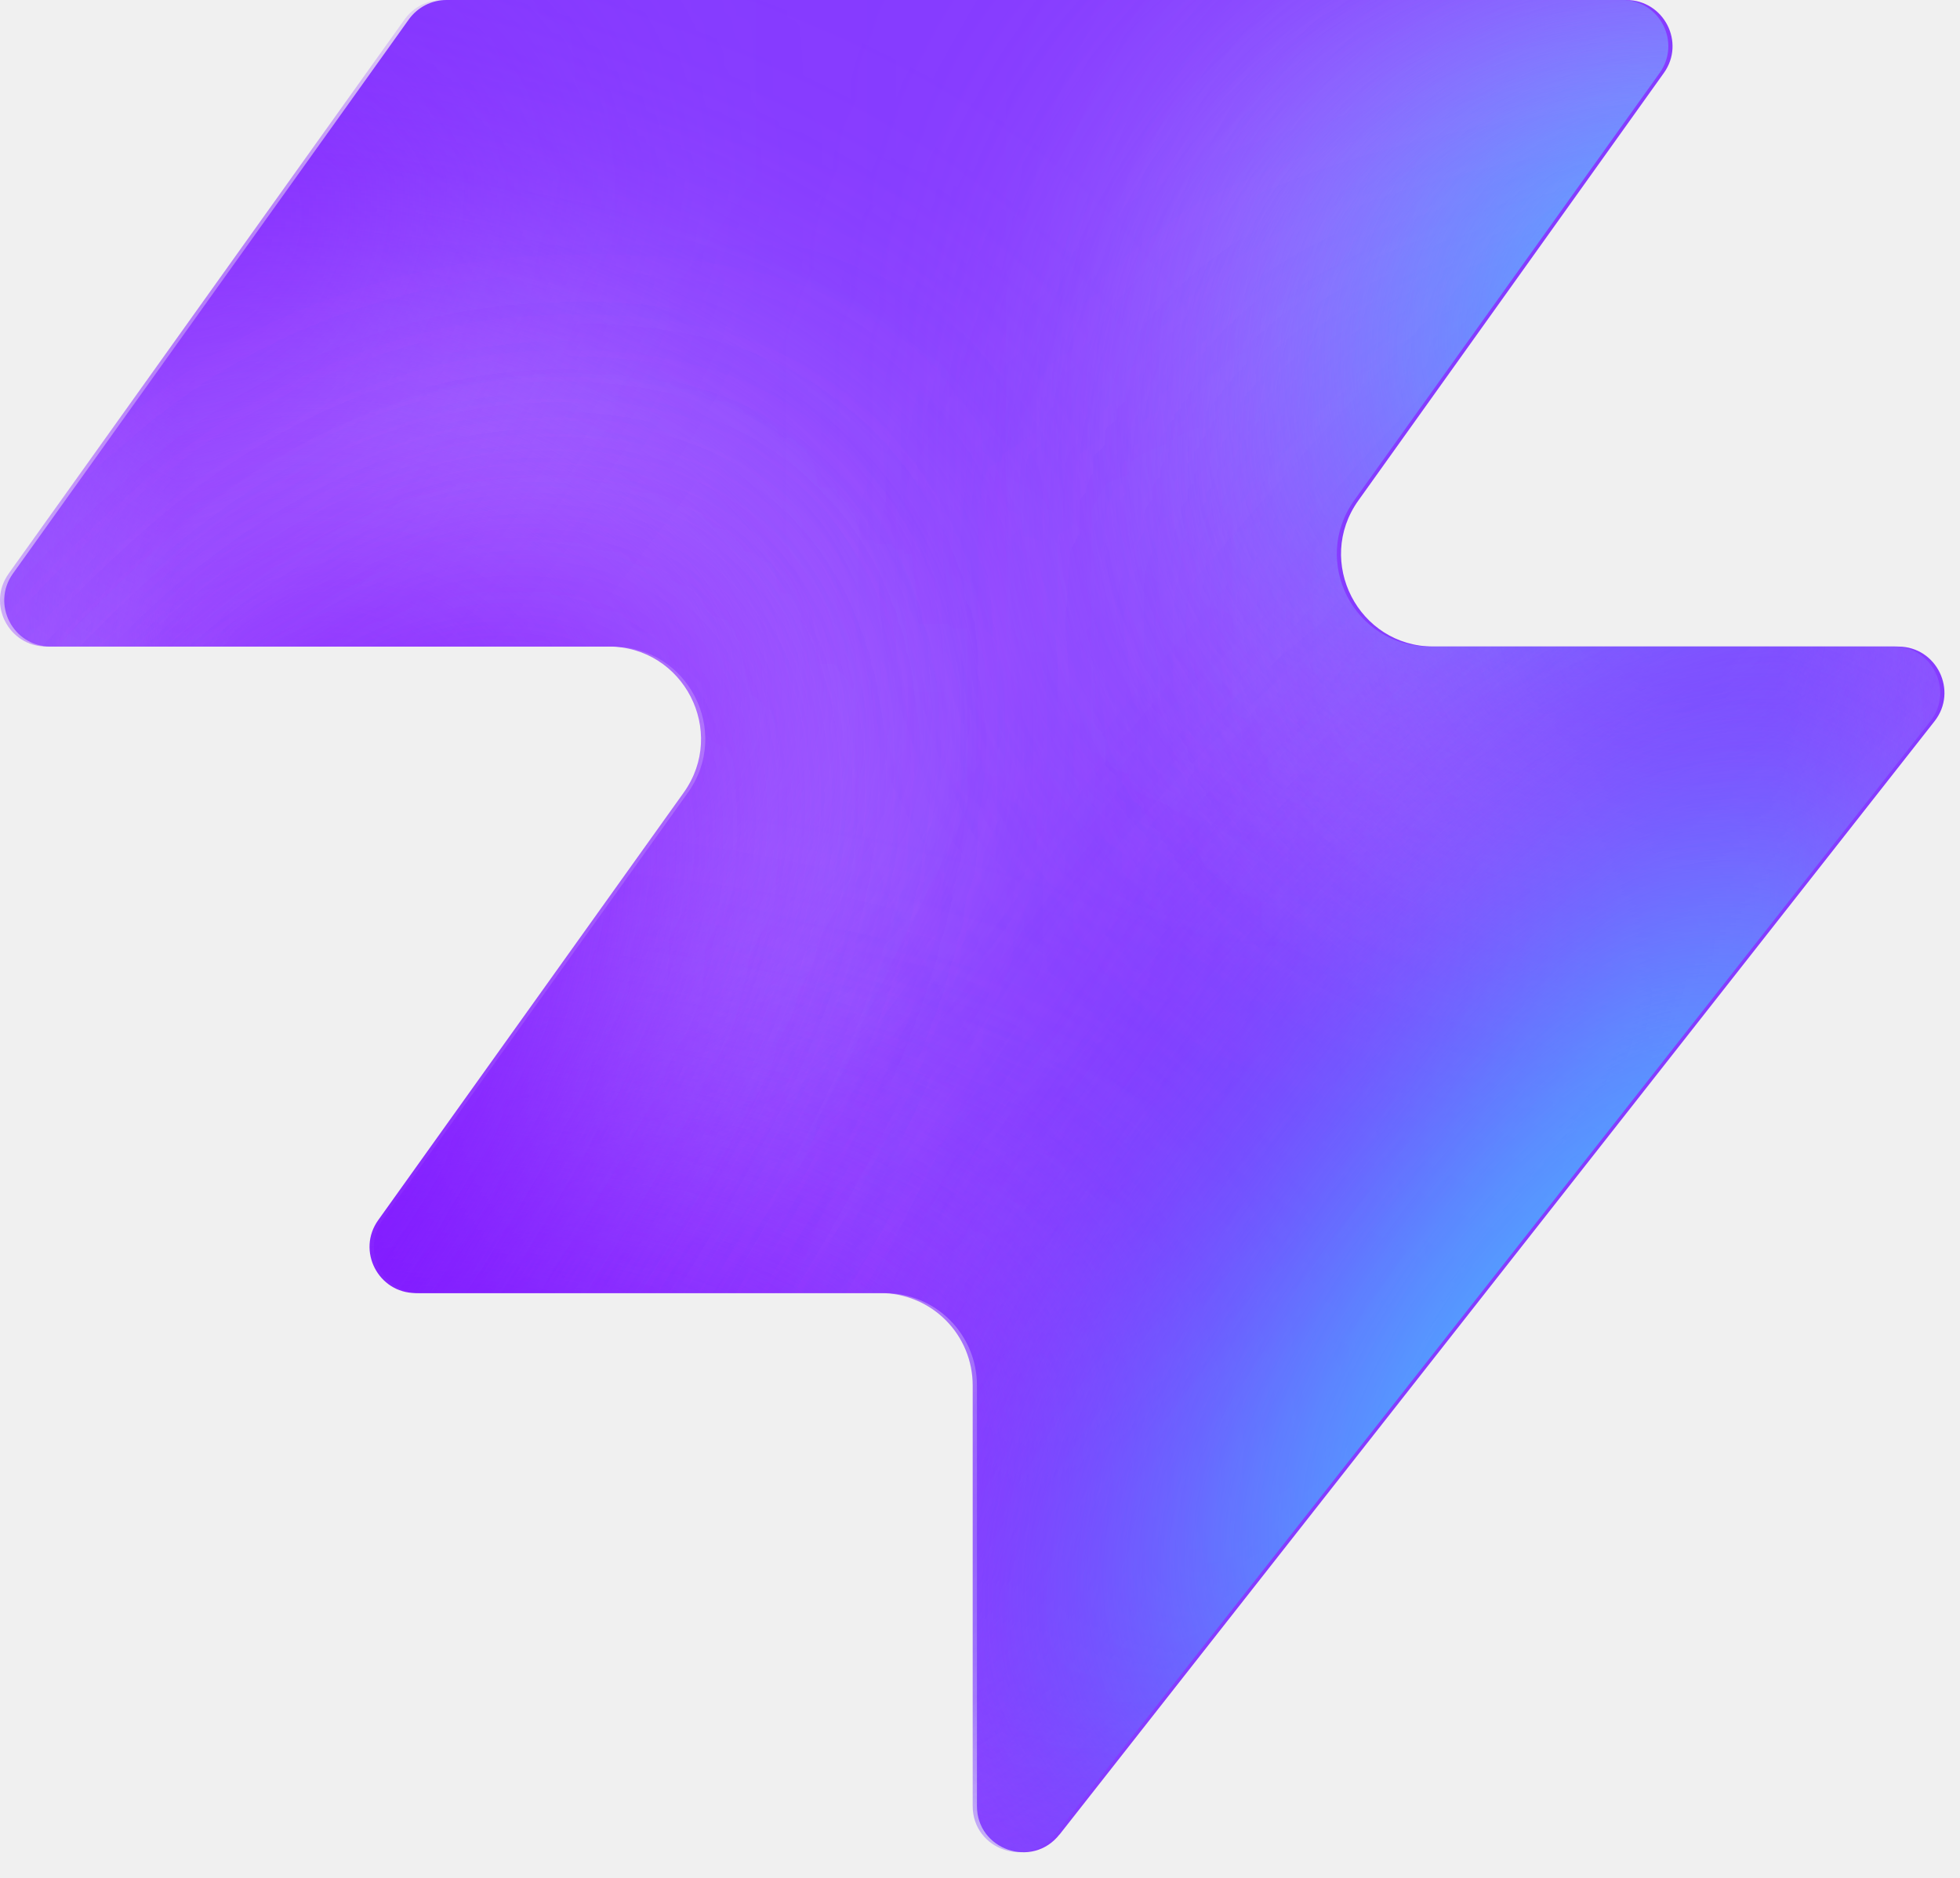
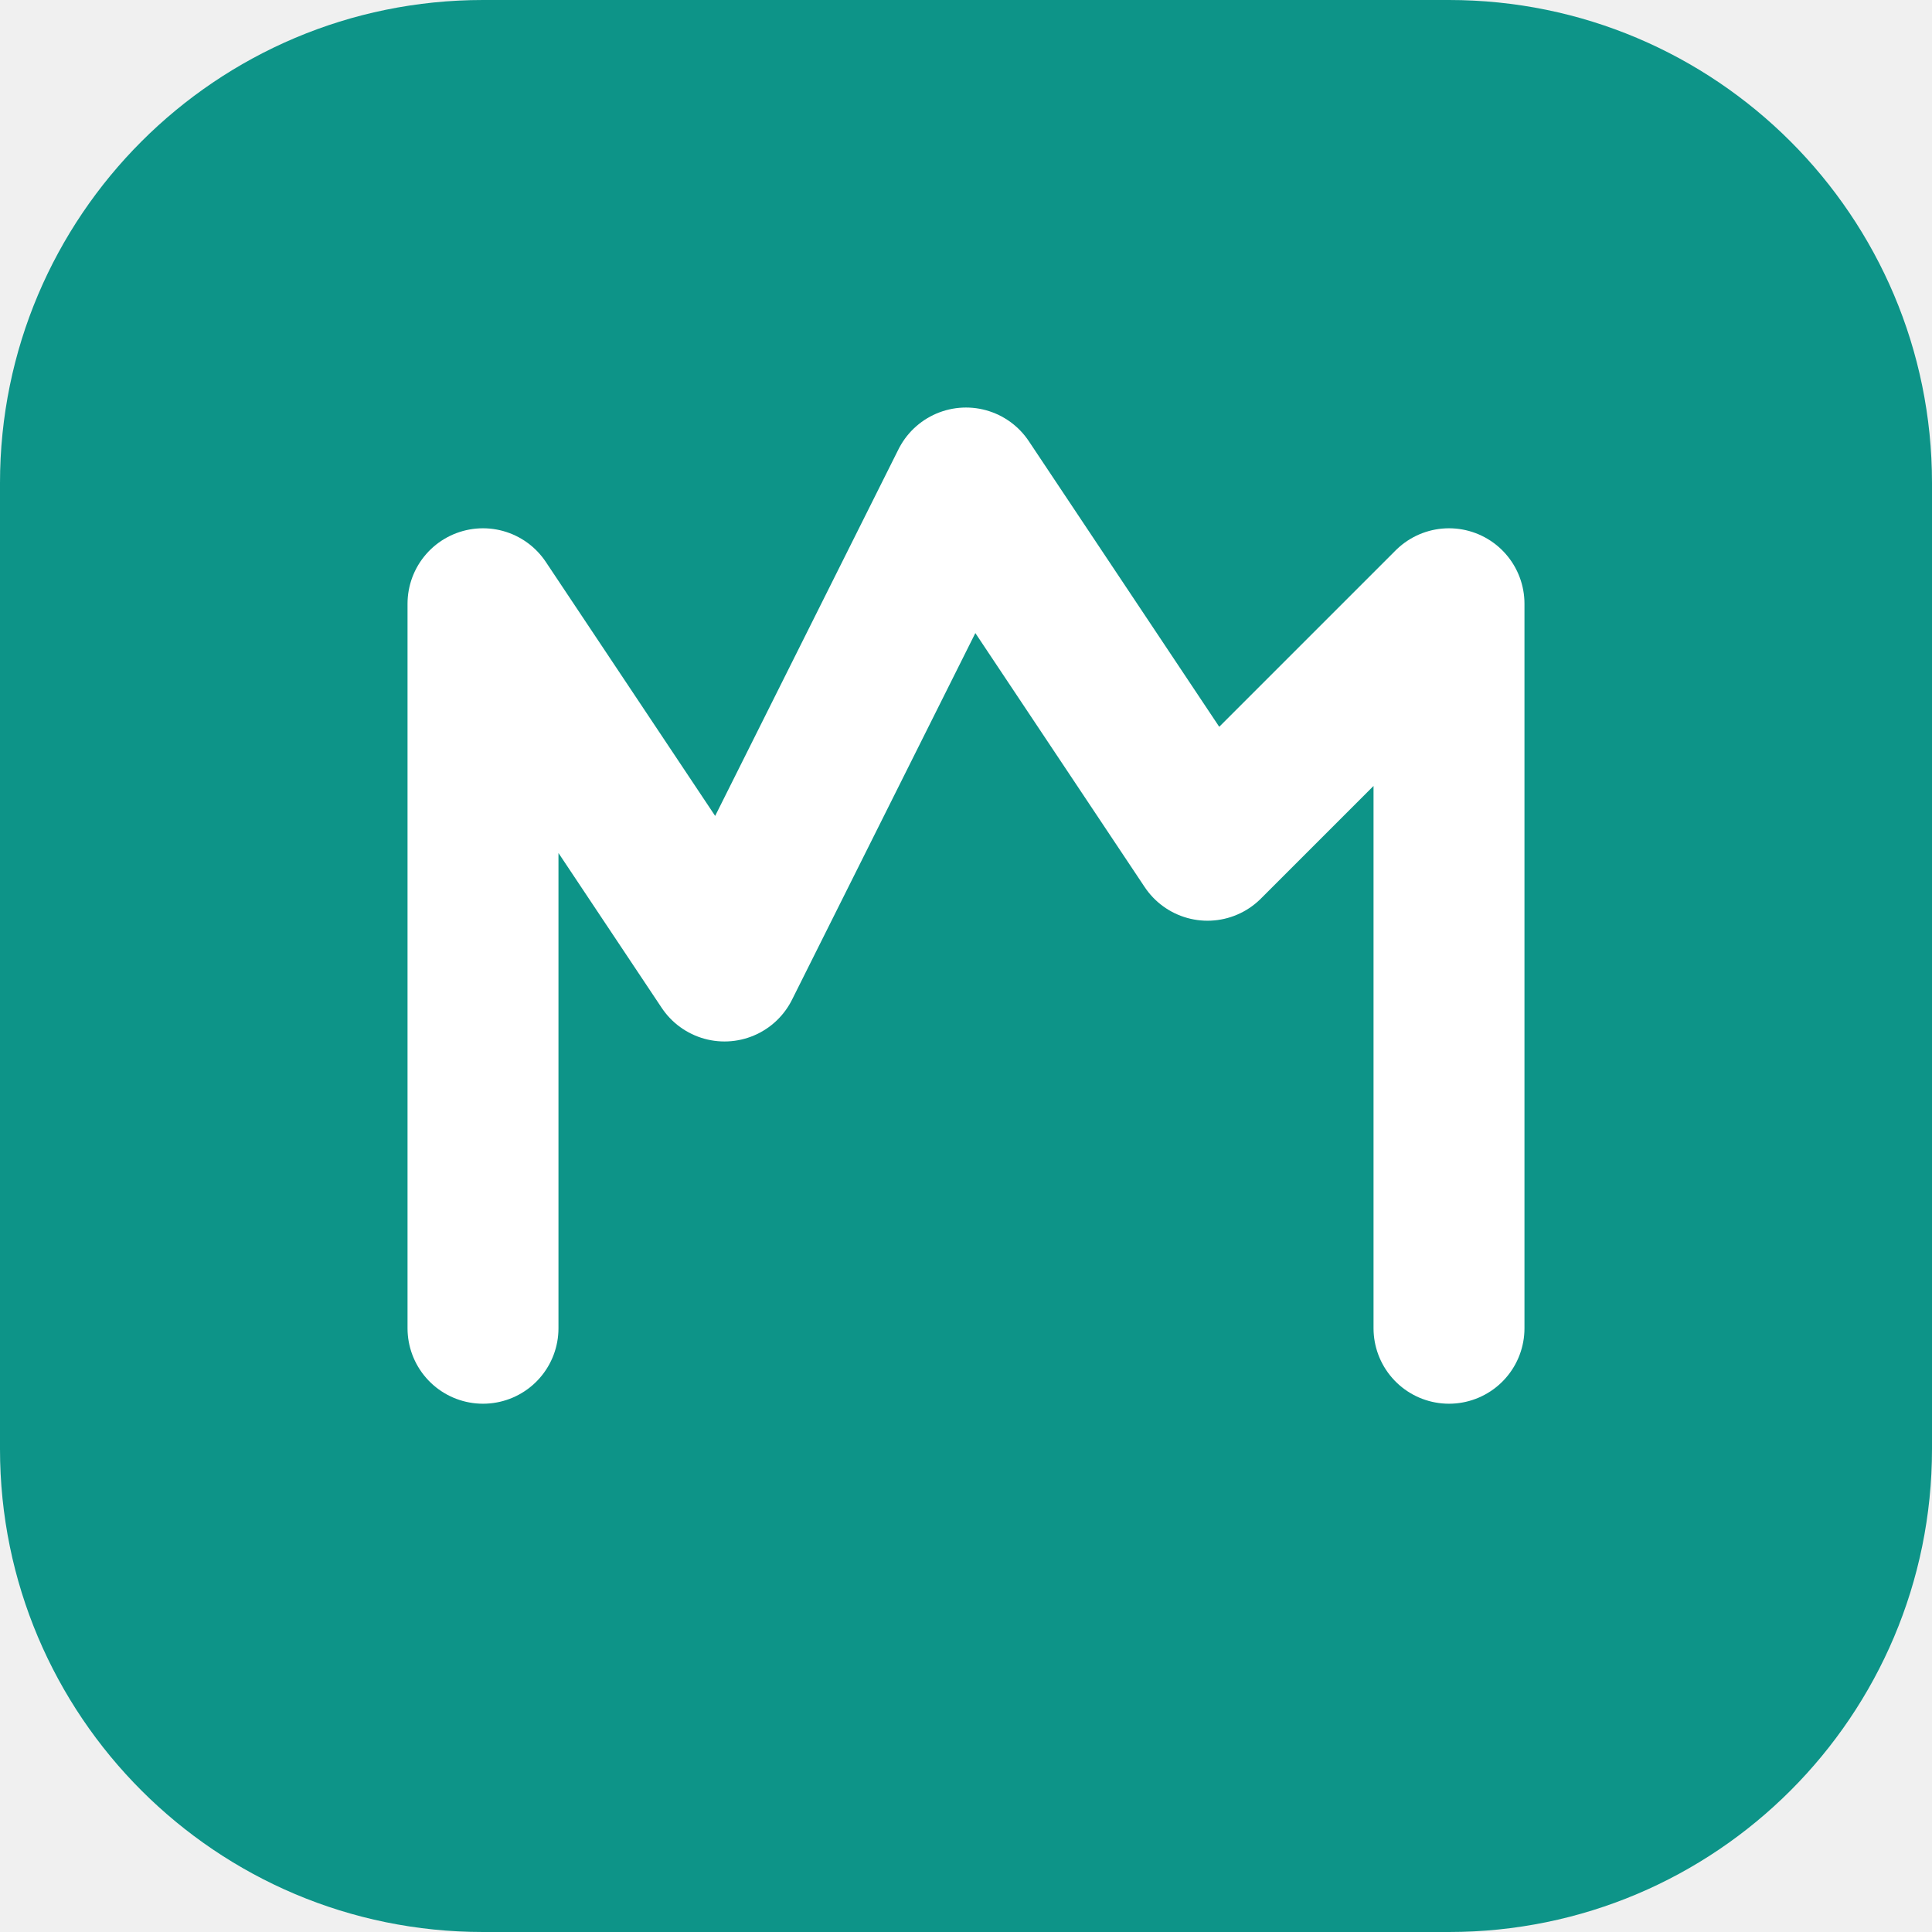
- <svg xmlns="http://www.w3.org/2000/svg" width="48" height="46" fill="none" viewBox="0 0 48 46">
-   <path fill="#863bff" d="M25.946 44.938c-.664.845-2.021.375-2.021-.698V33.937a2.26 2.26 0 0 0-2.262-2.262H10.287c-.92 0-1.456-1.04-.92-1.788l7.48-10.471c1.07-1.497 0-3.578-1.842-3.578H1.237c-.92 0-1.456-1.04-.92-1.788L10.013.474c.214-.297.556-.474.92-.474h28.894c.92 0 1.456 1.04.92 1.788l-7.48 10.471c-1.07 1.498 0 3.579 1.842 3.579h11.377c.943 0 1.473 1.088.89 1.83L25.947 44.94z" style="fill:#863bff;fill:color(display-p3 .525 .23 1);fill-opacity:1" />
-   <mask id="a" width="48" height="46" x="0" y="0" maskUnits="userSpaceOnUse" style="mask-type:alpha">
-     <path fill="#000" d="M25.842 44.938c-.664.844-2.021.375-2.021-.698V33.937a2.26 2.26 0 0 0-2.262-2.262H10.183c-.92 0-1.456-1.04-.92-1.788l7.48-10.471c1.07-1.498 0-3.579-1.842-3.579H1.133c-.92 0-1.456-1.04-.92-1.787L9.91.473c.214-.297.556-.474.92-.474h28.894c.92 0 1.456 1.04.92 1.788l-7.48 10.471c-1.07 1.498 0 3.578 1.842 3.578h11.377c.943 0 1.473 1.088.89 1.832L25.843 44.94z" style="fill:#000;fill-opacity:1" />
-   </mask>
-   <g mask="url(#a)">
-     <g filter="url(#b)">
-       <ellipse cx="5.508" cy="14.704" fill="#ede6ff" rx="5.508" ry="14.704" style="fill:#ede6ff;fill:color(display-p3 .927 .903 1);fill-opacity:1" transform="matrix(.00324 1 1 -.00324 -4.47 31.516)" />
-     </g>
-     <g filter="url(#c)">
-       <ellipse cx="10.399" cy="29.851" fill="#ede6ff" rx="10.399" ry="29.851" style="fill:#ede6ff;fill:color(display-p3 .927 .903 1);fill-opacity:1" transform="matrix(.00324 1 1 -.00324 -39.328 7.883)" />
-     </g>
-     <g filter="url(#d)">
-       <ellipse cx="5.508" cy="30.487" fill="#7e14ff" rx="5.508" ry="30.487" style="fill:#7e14ff;fill:color(display-p3 .492 .077 1);fill-opacity:1" transform="rotate(89.814 -25.913 -14.639)scale(1 -1)" />
-     </g>
-     <g filter="url(#e)">
-       <ellipse cx="5.508" cy="30.599" fill="#7e14ff" rx="5.508" ry="30.599" style="fill:#7e14ff;fill:color(display-p3 .492 .077 1);fill-opacity:1" transform="rotate(89.814 -32.644 -3.334)scale(1 -1)" />
-     </g>
-     <g filter="url(#f)">
-       <ellipse cx="5.508" cy="30.599" fill="#7e14ff" rx="5.508" ry="30.599" style="fill:#7e14ff;fill:color(display-p3 .492 .077 1);fill-opacity:1" transform="matrix(.00324 1 1 -.00324 -34.34 30.47)" />
-     </g>
-     <g filter="url(#g)">
-       <ellipse cx="14.072" cy="22.078" fill="#ede6ff" rx="14.072" ry="22.078" style="fill:#ede6ff;fill:color(display-p3 .927 .903 1);fill-opacity:1" transform="rotate(93.35 24.506 48.493)scale(-1 1)" />
-     </g>
-     <g filter="url(#h)">
-       <ellipse cx="3.47" cy="21.501" fill="#7e14ff" rx="3.47" ry="21.501" style="fill:#7e14ff;fill:color(display-p3 .492 .077 1);fill-opacity:1" transform="rotate(89.009 28.708 47.59)scale(-1 1)" />
-     </g>
-     <g filter="url(#i)">
-       <ellipse cx="3.47" cy="21.501" fill="#7e14ff" rx="3.47" ry="21.501" style="fill:#7e14ff;fill:color(display-p3 .492 .077 1);fill-opacity:1" transform="rotate(89.009 28.708 47.59)scale(-1 1)" />
-     </g>
-     <g filter="url(#j)">
-       <ellipse cx=".387" cy="8.972" fill="#7e14ff" rx="4.407" ry="29.108" style="fill:#7e14ff;fill:color(display-p3 .492 .077 1);fill-opacity:1" transform="rotate(39.51 .387 8.972)" />
-     </g>
-     <g filter="url(#k)">
-       <ellipse cx="47.523" cy="-6.092" fill="#7e14ff" rx="4.407" ry="29.108" style="fill:#7e14ff;fill:color(display-p3 .492 .077 1);fill-opacity:1" transform="rotate(37.892 47.523 -6.092)" />
-     </g>
-     <g filter="url(#l)">
-       <ellipse cx="41.412" cy="6.333" fill="#47bfff" rx="5.971" ry="9.665" style="fill:#47bfff;fill:color(display-p3 .28 .748 1);fill-opacity:1" transform="rotate(37.892 41.412 6.333)" />
-     </g>
-     <g filter="url(#m)">
-       <ellipse cx="-1.879" cy="38.332" fill="#7e14ff" rx="4.407" ry="29.108" style="fill:#7e14ff;fill:color(display-p3 .492 .077 1);fill-opacity:1" transform="rotate(37.892 -1.88 38.332)" />
-     </g>
-     <g filter="url(#n)">
-       <ellipse cx="-1.879" cy="38.332" fill="#7e14ff" rx="4.407" ry="29.108" style="fill:#7e14ff;fill:color(display-p3 .492 .077 1);fill-opacity:1" transform="rotate(37.892 -1.88 38.332)" />
-     </g>
-     <g filter="url(#o)">
-       <ellipse cx="35.651" cy="29.907" fill="#7e14ff" rx="4.407" ry="29.108" style="fill:#7e14ff;fill:color(display-p3 .492 .077 1);fill-opacity:1" transform="rotate(37.892 35.651 29.907)" />
-     </g>
-     <g filter="url(#p)">
-       <ellipse cx="38.418" cy="32.4" fill="#47bfff" rx="5.971" ry="15.297" style="fill:#47bfff;fill:color(display-p3 .28 .748 1);fill-opacity:1" transform="rotate(37.892 38.418 32.4)" />
-     </g>
-   </g>
-   <defs>
-     <filter id="b" width="60.045" height="41.654" x="-19.77" y="16.149" color-interpolation-filters="sRGB" filterUnits="userSpaceOnUse">
-       <feFlood flood-opacity="0" result="BackgroundImageFix" />
-       <feBlend in="SourceGraphic" in2="BackgroundImageFix" result="shape" />
-       <feGaussianBlur result="effect1_foregroundBlur_2002_17158" stdDeviation="7.659" />
-     </filter>
-     <filter id="c" width="90.34" height="51.437" x="-54.613" y="-7.533" color-interpolation-filters="sRGB" filterUnits="userSpaceOnUse">
-       <feFlood flood-opacity="0" result="BackgroundImageFix" />
-       <feBlend in="SourceGraphic" in2="BackgroundImageFix" result="shape" />
-       <feGaussianBlur result="effect1_foregroundBlur_2002_17158" stdDeviation="7.659" />
-     </filter>
-     <filter id="d" width="79.355" height="29.4" x="-49.64" y="2.03" color-interpolation-filters="sRGB" filterUnits="userSpaceOnUse">
-       <feFlood flood-opacity="0" result="BackgroundImageFix" />
-       <feBlend in="SourceGraphic" in2="BackgroundImageFix" result="shape" />
-       <feGaussianBlur result="effect1_foregroundBlur_2002_17158" stdDeviation="4.596" />
-     </filter>
-     <filter id="e" width="79.579" height="29.4" x="-45.045" y="20.029" color-interpolation-filters="sRGB" filterUnits="userSpaceOnUse">
-       <feFlood flood-opacity="0" result="BackgroundImageFix" />
-       <feBlend in="SourceGraphic" in2="BackgroundImageFix" result="shape" />
-       <feGaussianBlur result="effect1_foregroundBlur_2002_17158" stdDeviation="4.596" />
-     </filter>
-     <filter id="f" width="79.579" height="29.4" x="-43.513" y="21.178" color-interpolation-filters="sRGB" filterUnits="userSpaceOnUse">
-       <feFlood flood-opacity="0" result="BackgroundImageFix" />
-       <feBlend in="SourceGraphic" in2="BackgroundImageFix" result="shape" />
-       <feGaussianBlur result="effect1_foregroundBlur_2002_17158" stdDeviation="4.596" />
-     </filter>
-     <filter id="g" width="74.749" height="58.852" x="15.756" y="-17.901" color-interpolation-filters="sRGB" filterUnits="userSpaceOnUse">
-       <feFlood flood-opacity="0" result="BackgroundImageFix" />
-       <feBlend in="SourceGraphic" in2="BackgroundImageFix" result="shape" />
-       <feGaussianBlur result="effect1_foregroundBlur_2002_17158" stdDeviation="7.659" />
-     </filter>
-     <filter id="h" width="61.377" height="25.362" x="23.548" y="2.284" color-interpolation-filters="sRGB" filterUnits="userSpaceOnUse">
-       <feFlood flood-opacity="0" result="BackgroundImageFix" />
-       <feBlend in="SourceGraphic" in2="BackgroundImageFix" result="shape" />
-       <feGaussianBlur result="effect1_foregroundBlur_2002_17158" stdDeviation="4.596" />
-     </filter>
-     <filter id="i" width="61.377" height="25.362" x="23.548" y="2.284" color-interpolation-filters="sRGB" filterUnits="userSpaceOnUse">
-       <feFlood flood-opacity="0" result="BackgroundImageFix" />
-       <feBlend in="SourceGraphic" in2="BackgroundImageFix" result="shape" />
-       <feGaussianBlur result="effect1_foregroundBlur_2002_17158" stdDeviation="4.596" />
-     </filter>
-     <filter id="j" width="56.045" height="63.649" x="-27.636" y="-22.853" color-interpolation-filters="sRGB" filterUnits="userSpaceOnUse">
-       <feFlood flood-opacity="0" result="BackgroundImageFix" />
-       <feBlend in="SourceGraphic" in2="BackgroundImageFix" result="shape" />
-       <feGaussianBlur result="effect1_foregroundBlur_2002_17158" stdDeviation="4.596" />
-     </filter>
-     <filter id="k" width="54.814" height="64.646" x="20.116" y="-38.415" color-interpolation-filters="sRGB" filterUnits="userSpaceOnUse">
-       <feFlood flood-opacity="0" result="BackgroundImageFix" />
-       <feBlend in="SourceGraphic" in2="BackgroundImageFix" result="shape" />
-       <feGaussianBlur result="effect1_foregroundBlur_2002_17158" stdDeviation="4.596" />
-     </filter>
-     <filter id="l" width="33.541" height="35.313" x="24.641" y="-11.323" color-interpolation-filters="sRGB" filterUnits="userSpaceOnUse">
-       <feFlood flood-opacity="0" result="BackgroundImageFix" />
-       <feBlend in="SourceGraphic" in2="BackgroundImageFix" result="shape" />
-       <feGaussianBlur result="effect1_foregroundBlur_2002_17158" stdDeviation="4.596" />
-     </filter>
-     <filter id="m" width="54.814" height="64.646" x="-29.286" y="6.009" color-interpolation-filters="sRGB" filterUnits="userSpaceOnUse">
-       <feFlood flood-opacity="0" result="BackgroundImageFix" />
-       <feBlend in="SourceGraphic" in2="BackgroundImageFix" result="shape" />
-       <feGaussianBlur result="effect1_foregroundBlur_2002_17158" stdDeviation="4.596" />
-     </filter>
-     <filter id="n" width="54.814" height="64.646" x="-29.286" y="6.009" color-interpolation-filters="sRGB" filterUnits="userSpaceOnUse">
-       <feFlood flood-opacity="0" result="BackgroundImageFix" />
-       <feBlend in="SourceGraphic" in2="BackgroundImageFix" result="shape" />
-       <feGaussianBlur result="effect1_foregroundBlur_2002_17158" stdDeviation="4.596" />
-     </filter>
-     <filter id="o" width="54.814" height="64.646" x="8.244" y="-2.416" color-interpolation-filters="sRGB" filterUnits="userSpaceOnUse">
-       <feFlood flood-opacity="0" result="BackgroundImageFix" />
-       <feBlend in="SourceGraphic" in2="BackgroundImageFix" result="shape" />
-       <feGaussianBlur result="effect1_foregroundBlur_2002_17158" stdDeviation="4.596" />
-     </filter>
-     <filter id="p" width="39.409" height="43.623" x="18.713" y="10.588" color-interpolation-filters="sRGB" filterUnits="userSpaceOnUse">
-       <feFlood flood-opacity="0" result="BackgroundImageFix" />
-       <feBlend in="SourceGraphic" in2="BackgroundImageFix" result="shape" />
-       <feGaussianBlur result="effect1_foregroundBlur_2002_17158" stdDeviation="4.596" />
-     </filter>
-   </defs>
+ <svg xmlns="http://www.w3.org/2000/svg" width="32" height="32" viewBox="0 0 32 32" fill="none">
+   <rect width="32" height="32" rx="8" fill="#0D9488" />
+   <path d="M8 22V10l4 6 4-8 4 6 4-4v12" stroke="#fff" stroke-width="2.5" stroke-linecap="round" stroke-linejoin="round" fill="none" />
</svg>
